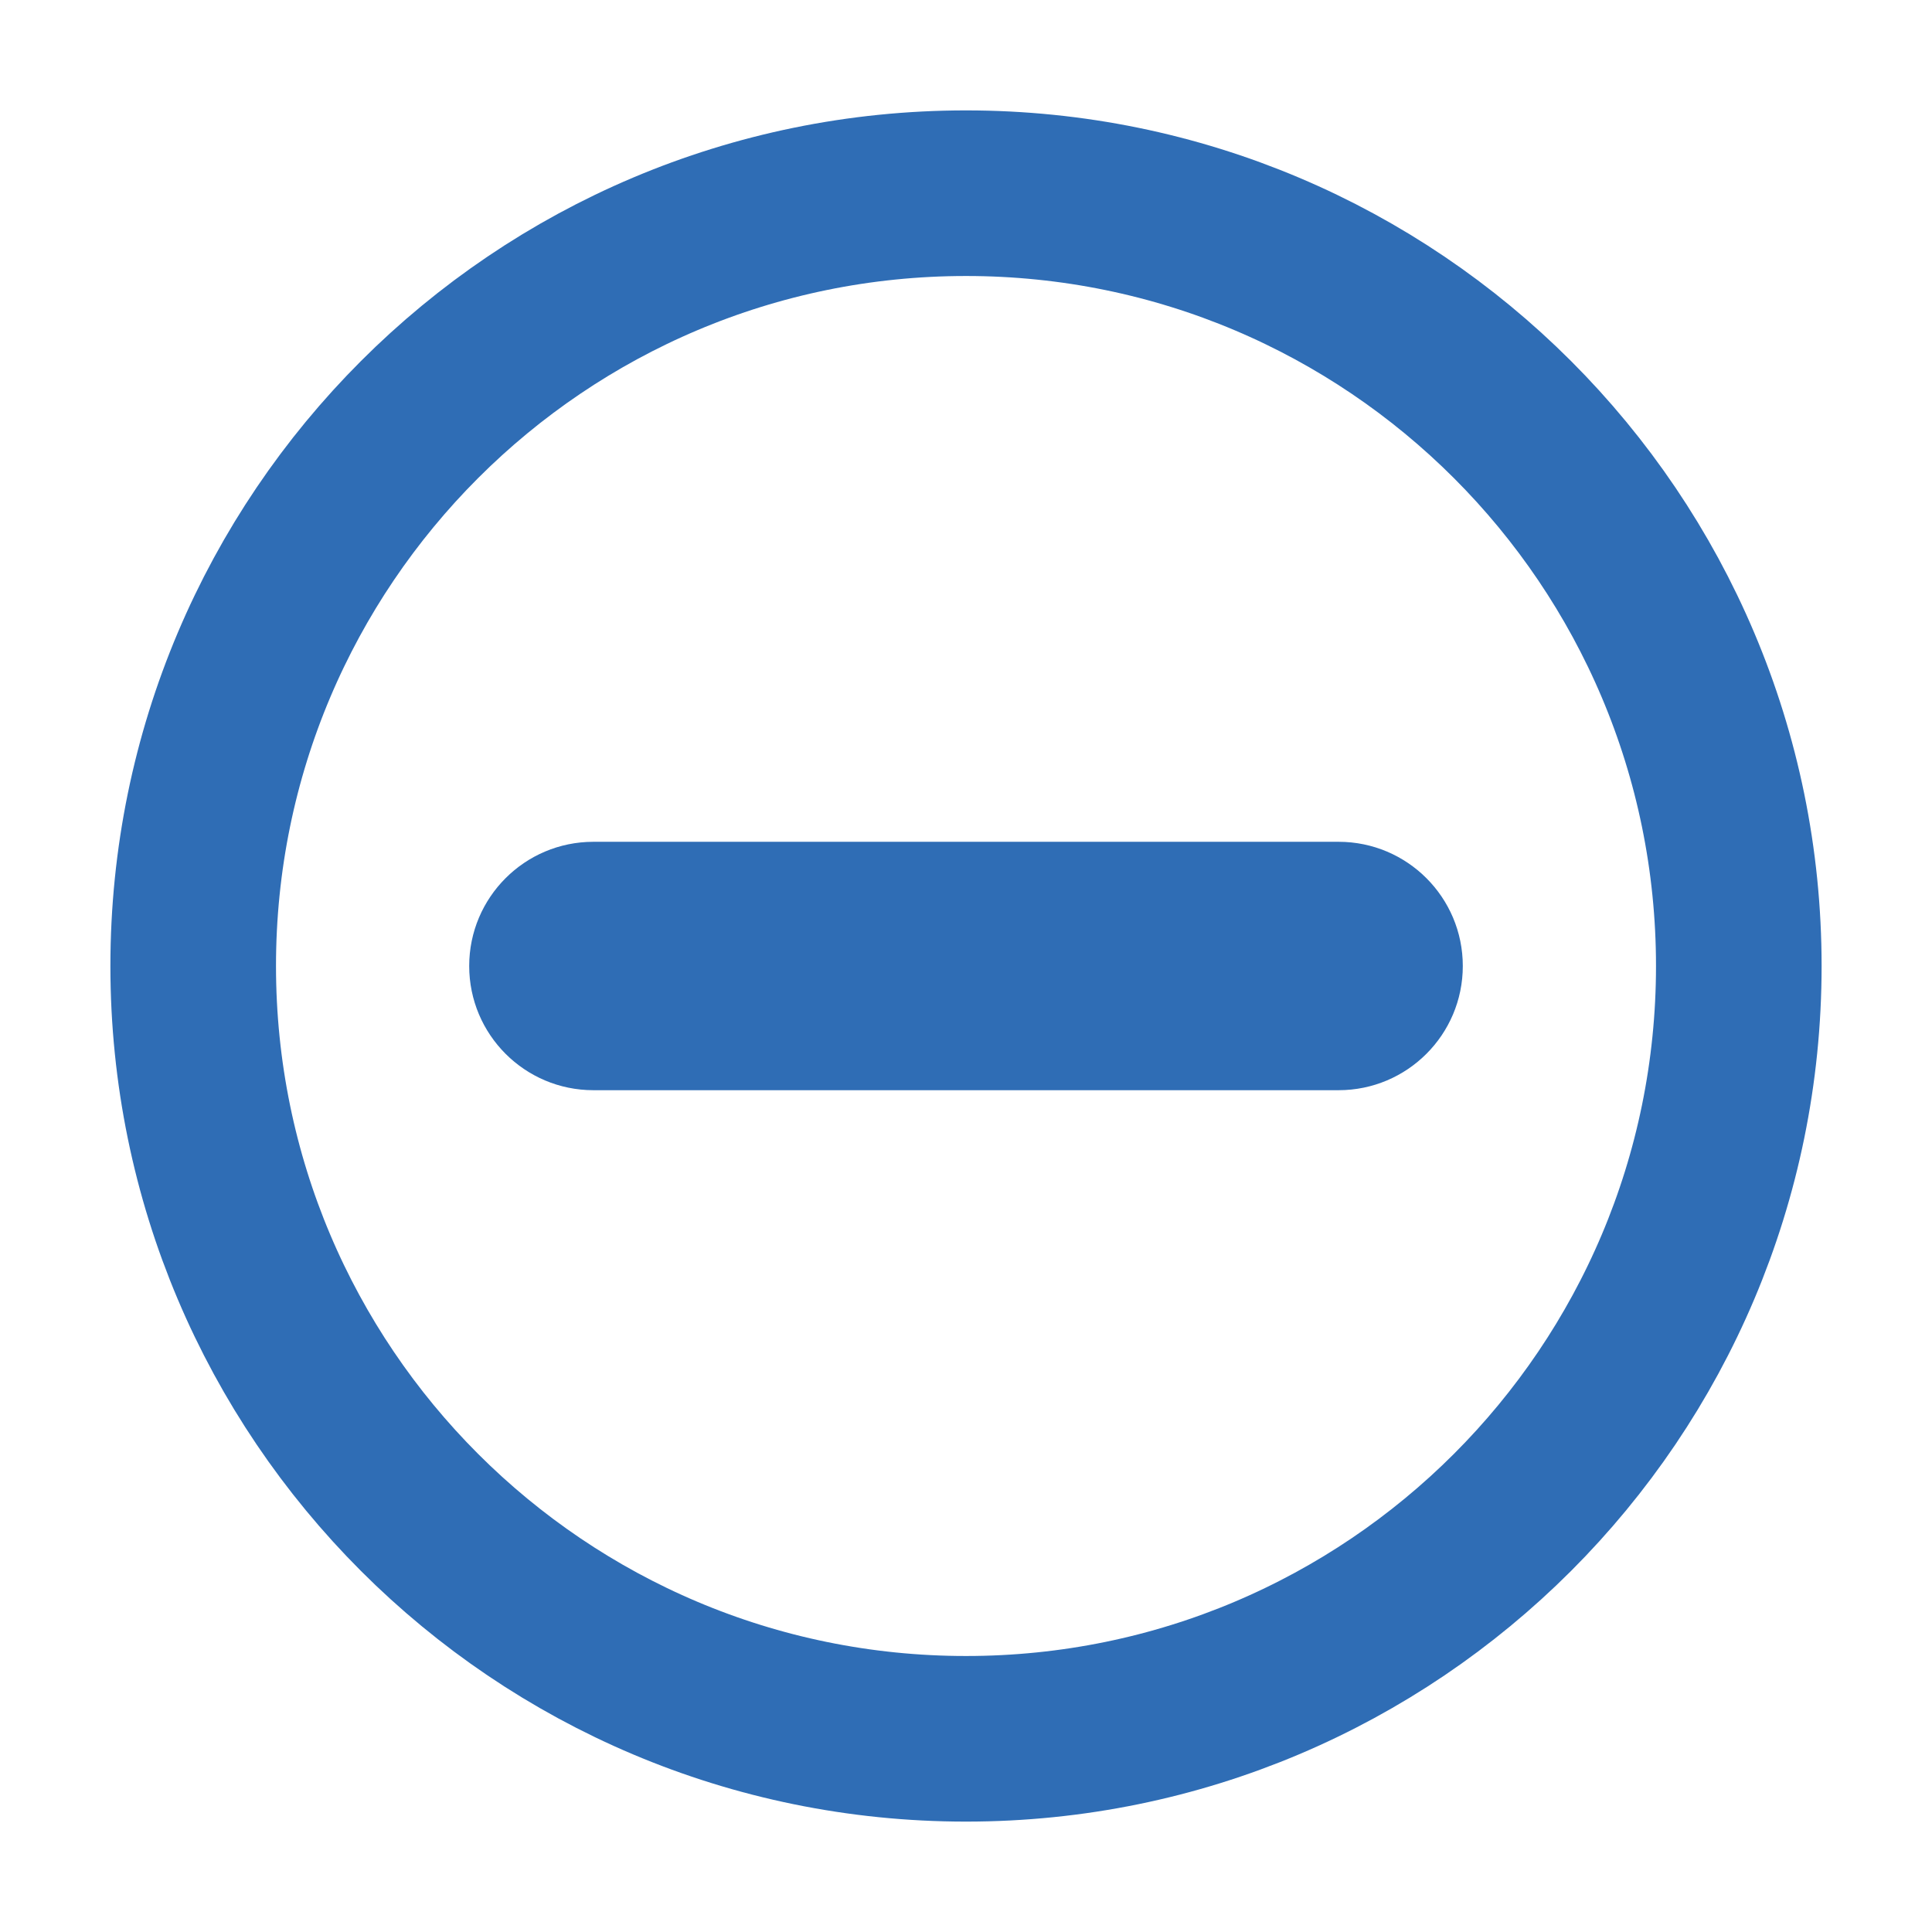
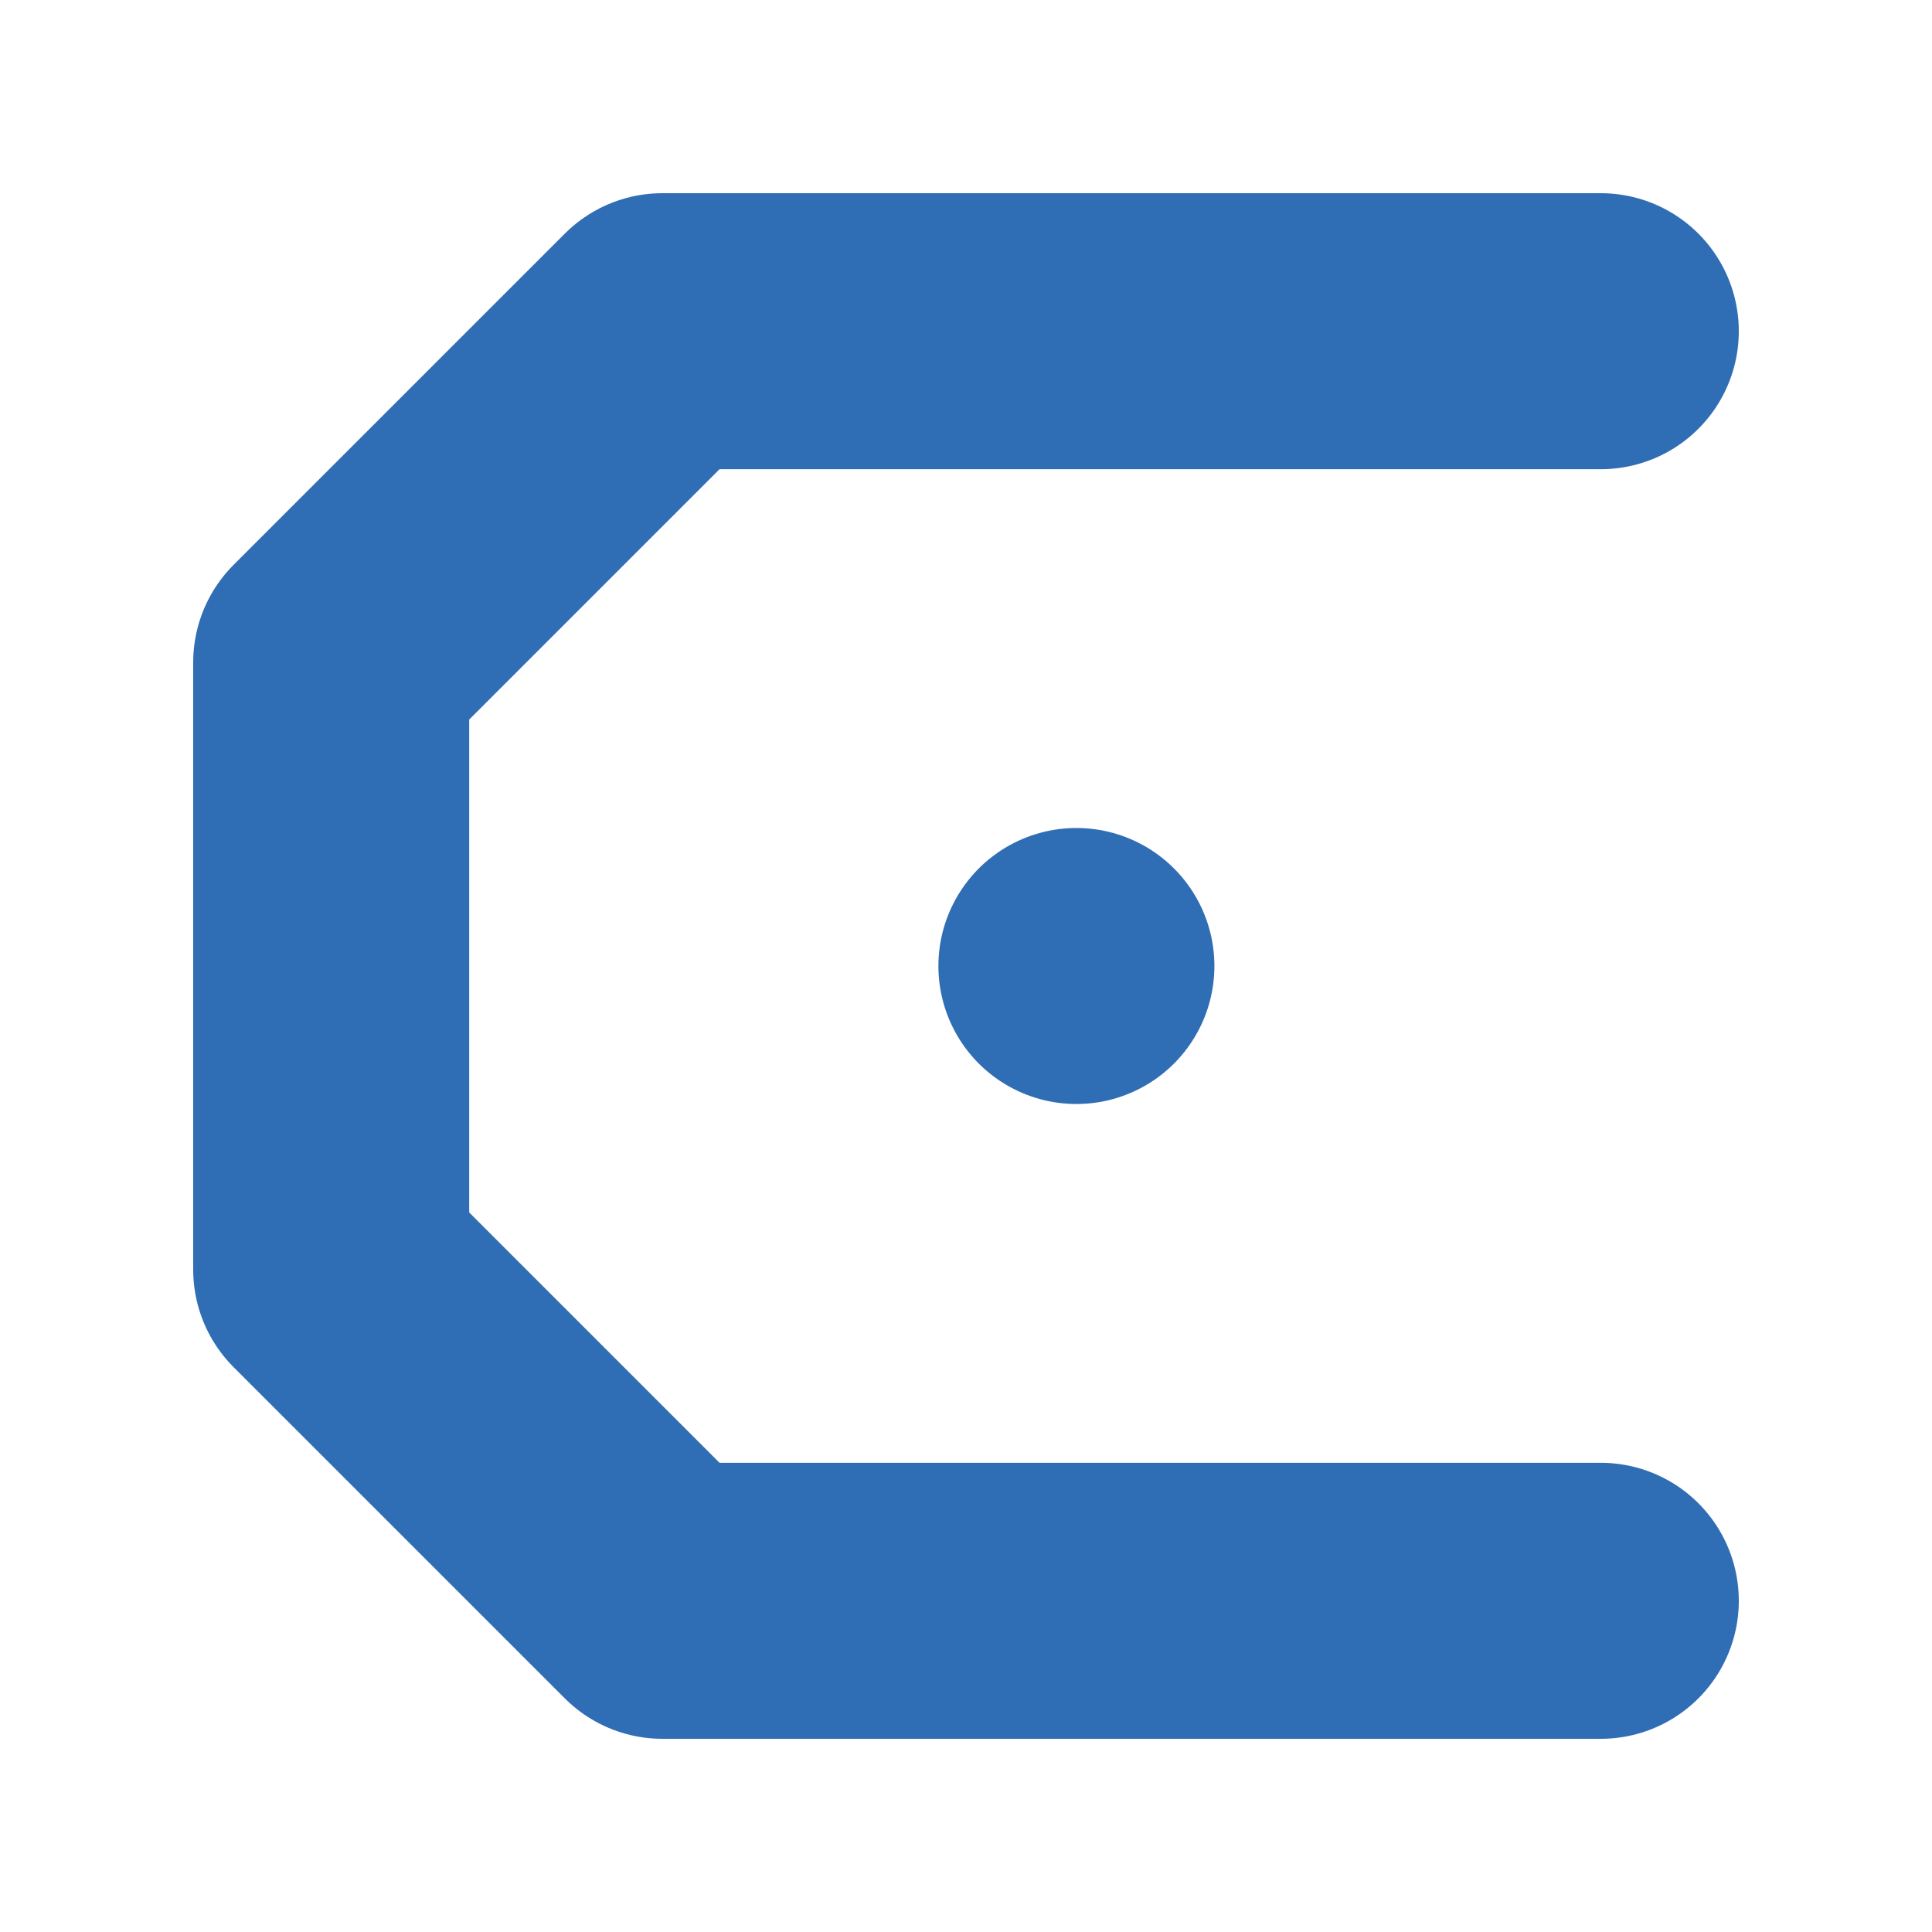
- <svg xmlns="http://www.w3.org/2000/svg" viewBox="0 0 140 140" width="140" height="140" role="img" aria-label="CNE Associates mark">
-   <circle cx="70" cy="70" r="56" fill="none" stroke="#2F6DB5" stroke-width="12" />
-   <rect x="34" y="61" width="72" height="18" rx="9" fill="#2F6DB5" />
+ <svg xmlns="http://www.w3.org/2000/svg" viewBox="0 0 140 140" width="140" height="140" role="img" aria-label="CNE Associates">
+   <path d="M 116 24 L 48 24 L 24 48 L 24 92 L 48 116 L 116 116" fill="none" stroke="#2F6DB5" stroke-width="20" stroke-linecap="round" stroke-linejoin="round" />
+   <path d="M 78 70 L 78 70" fill="none" stroke="#2F6DB5" stroke-width="20" stroke-linecap="round" stroke-linejoin="round" />
</svg>
